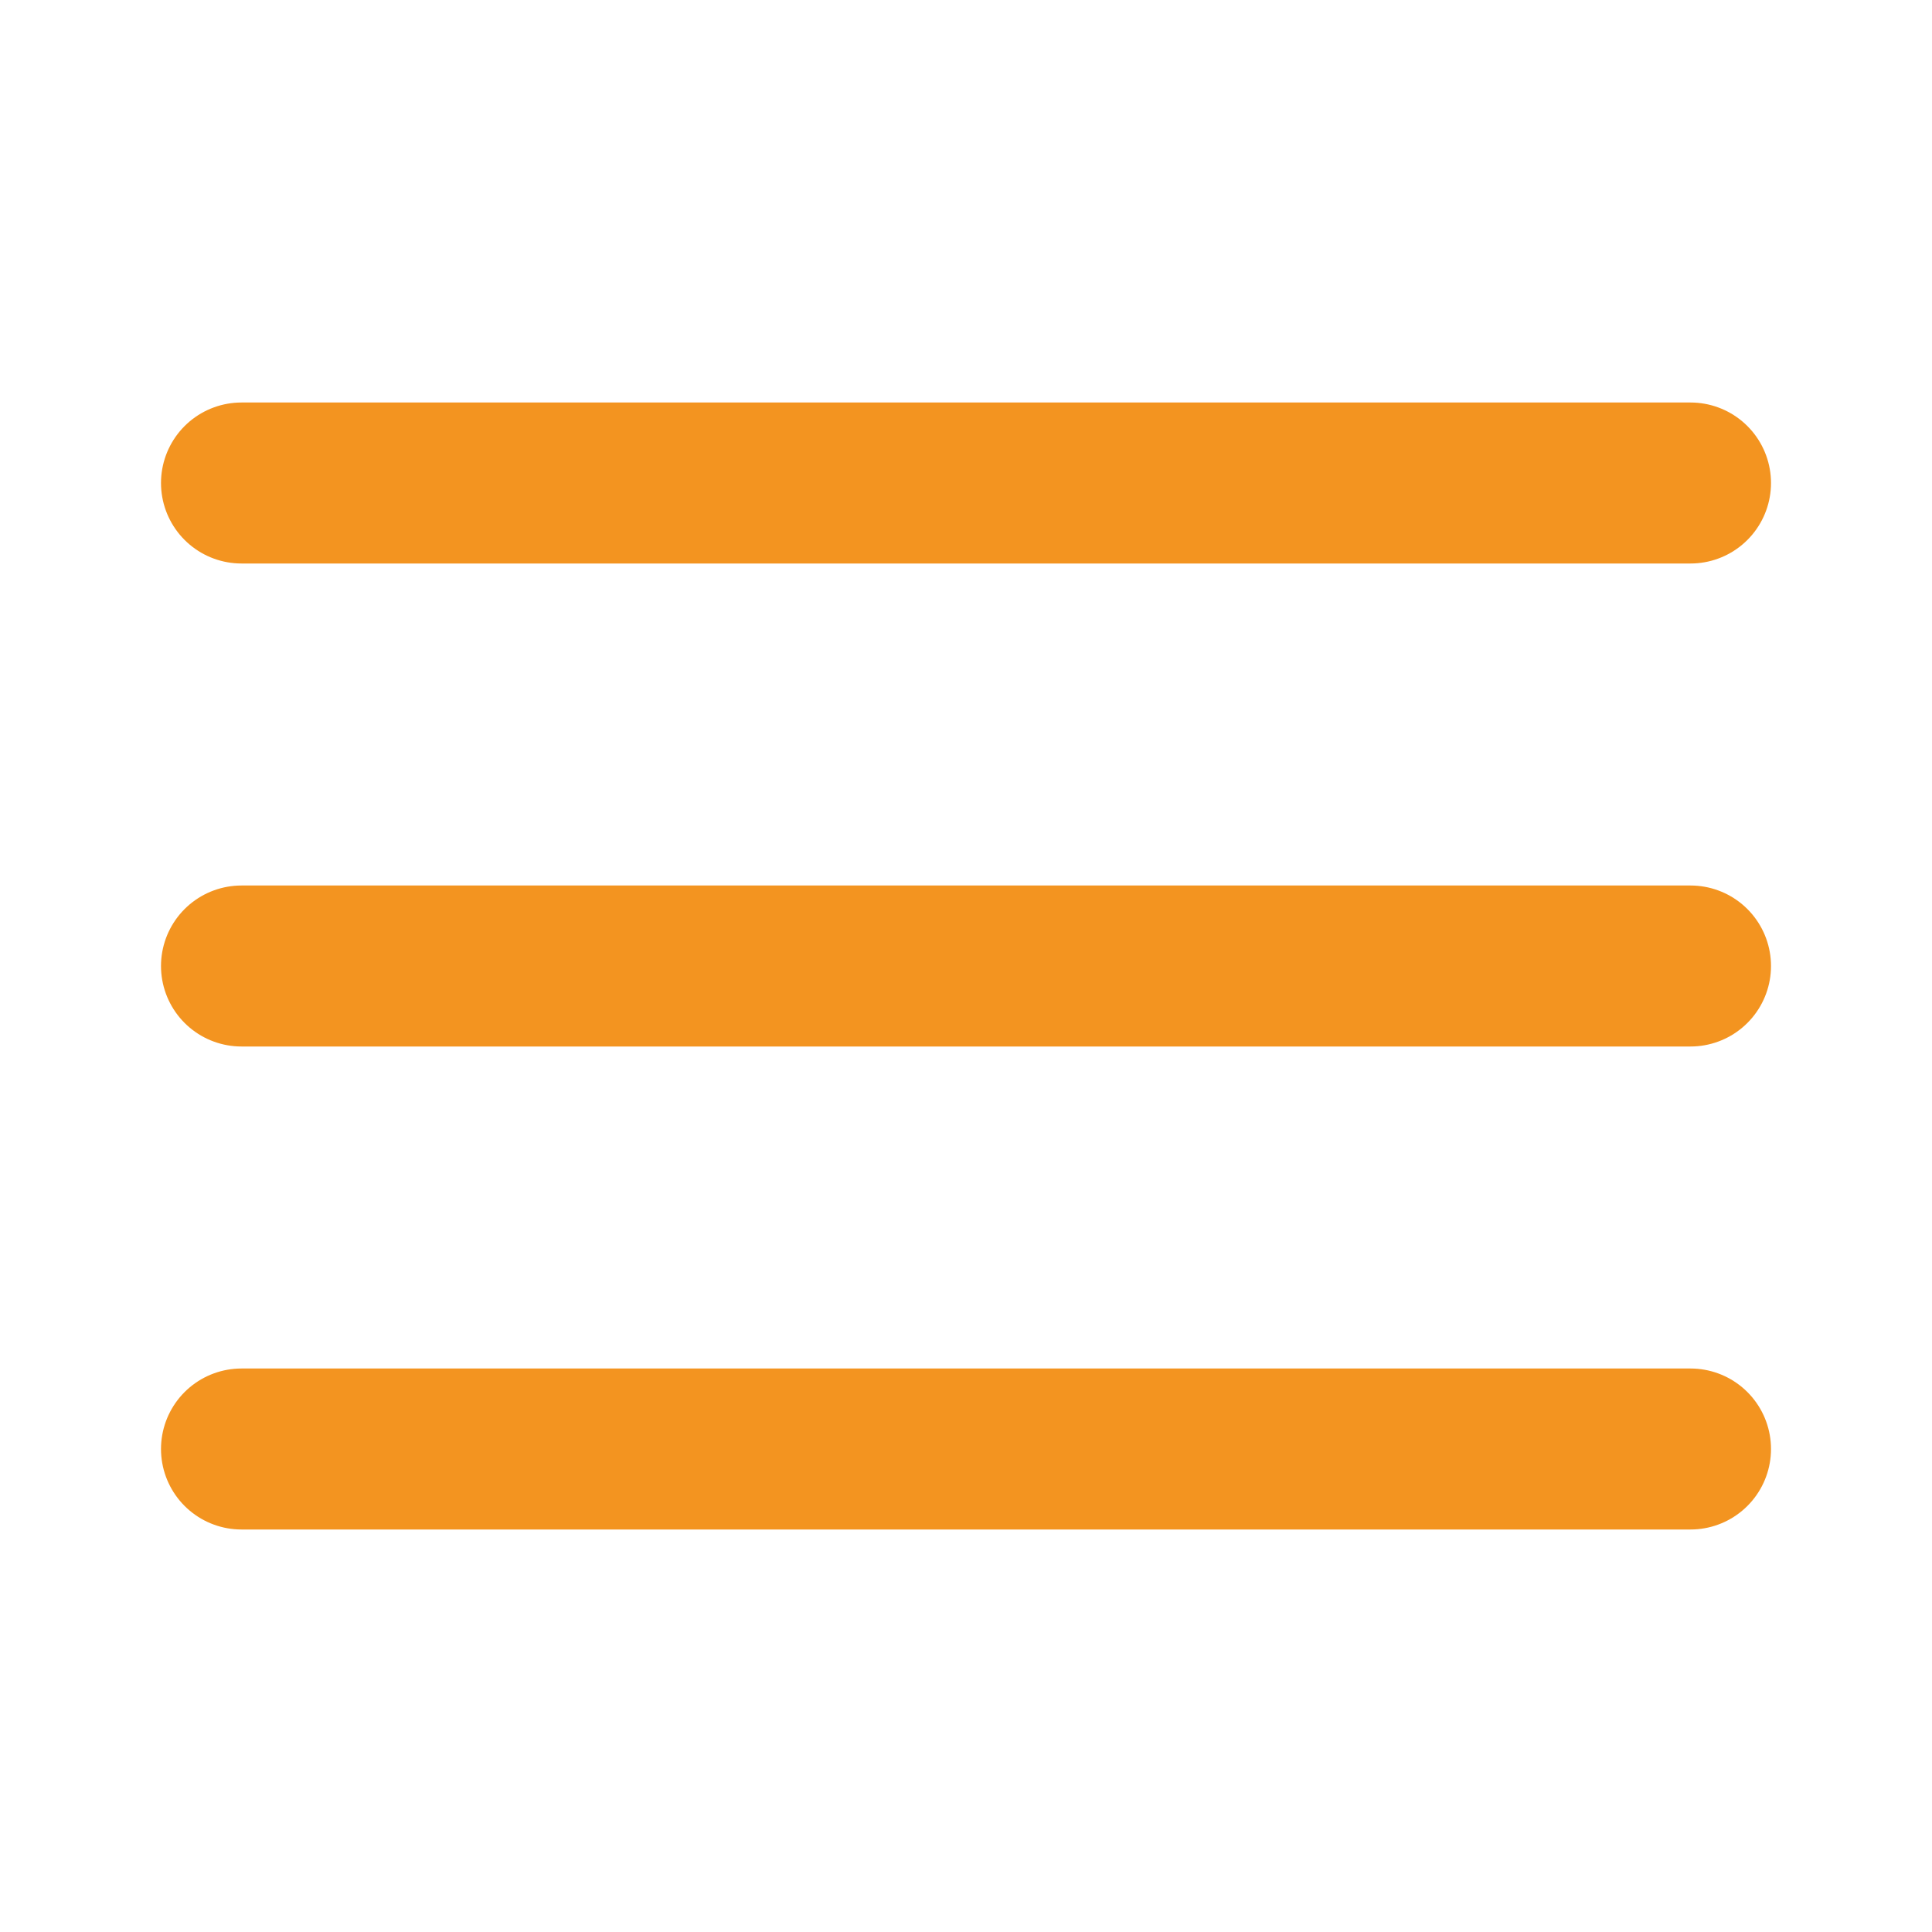
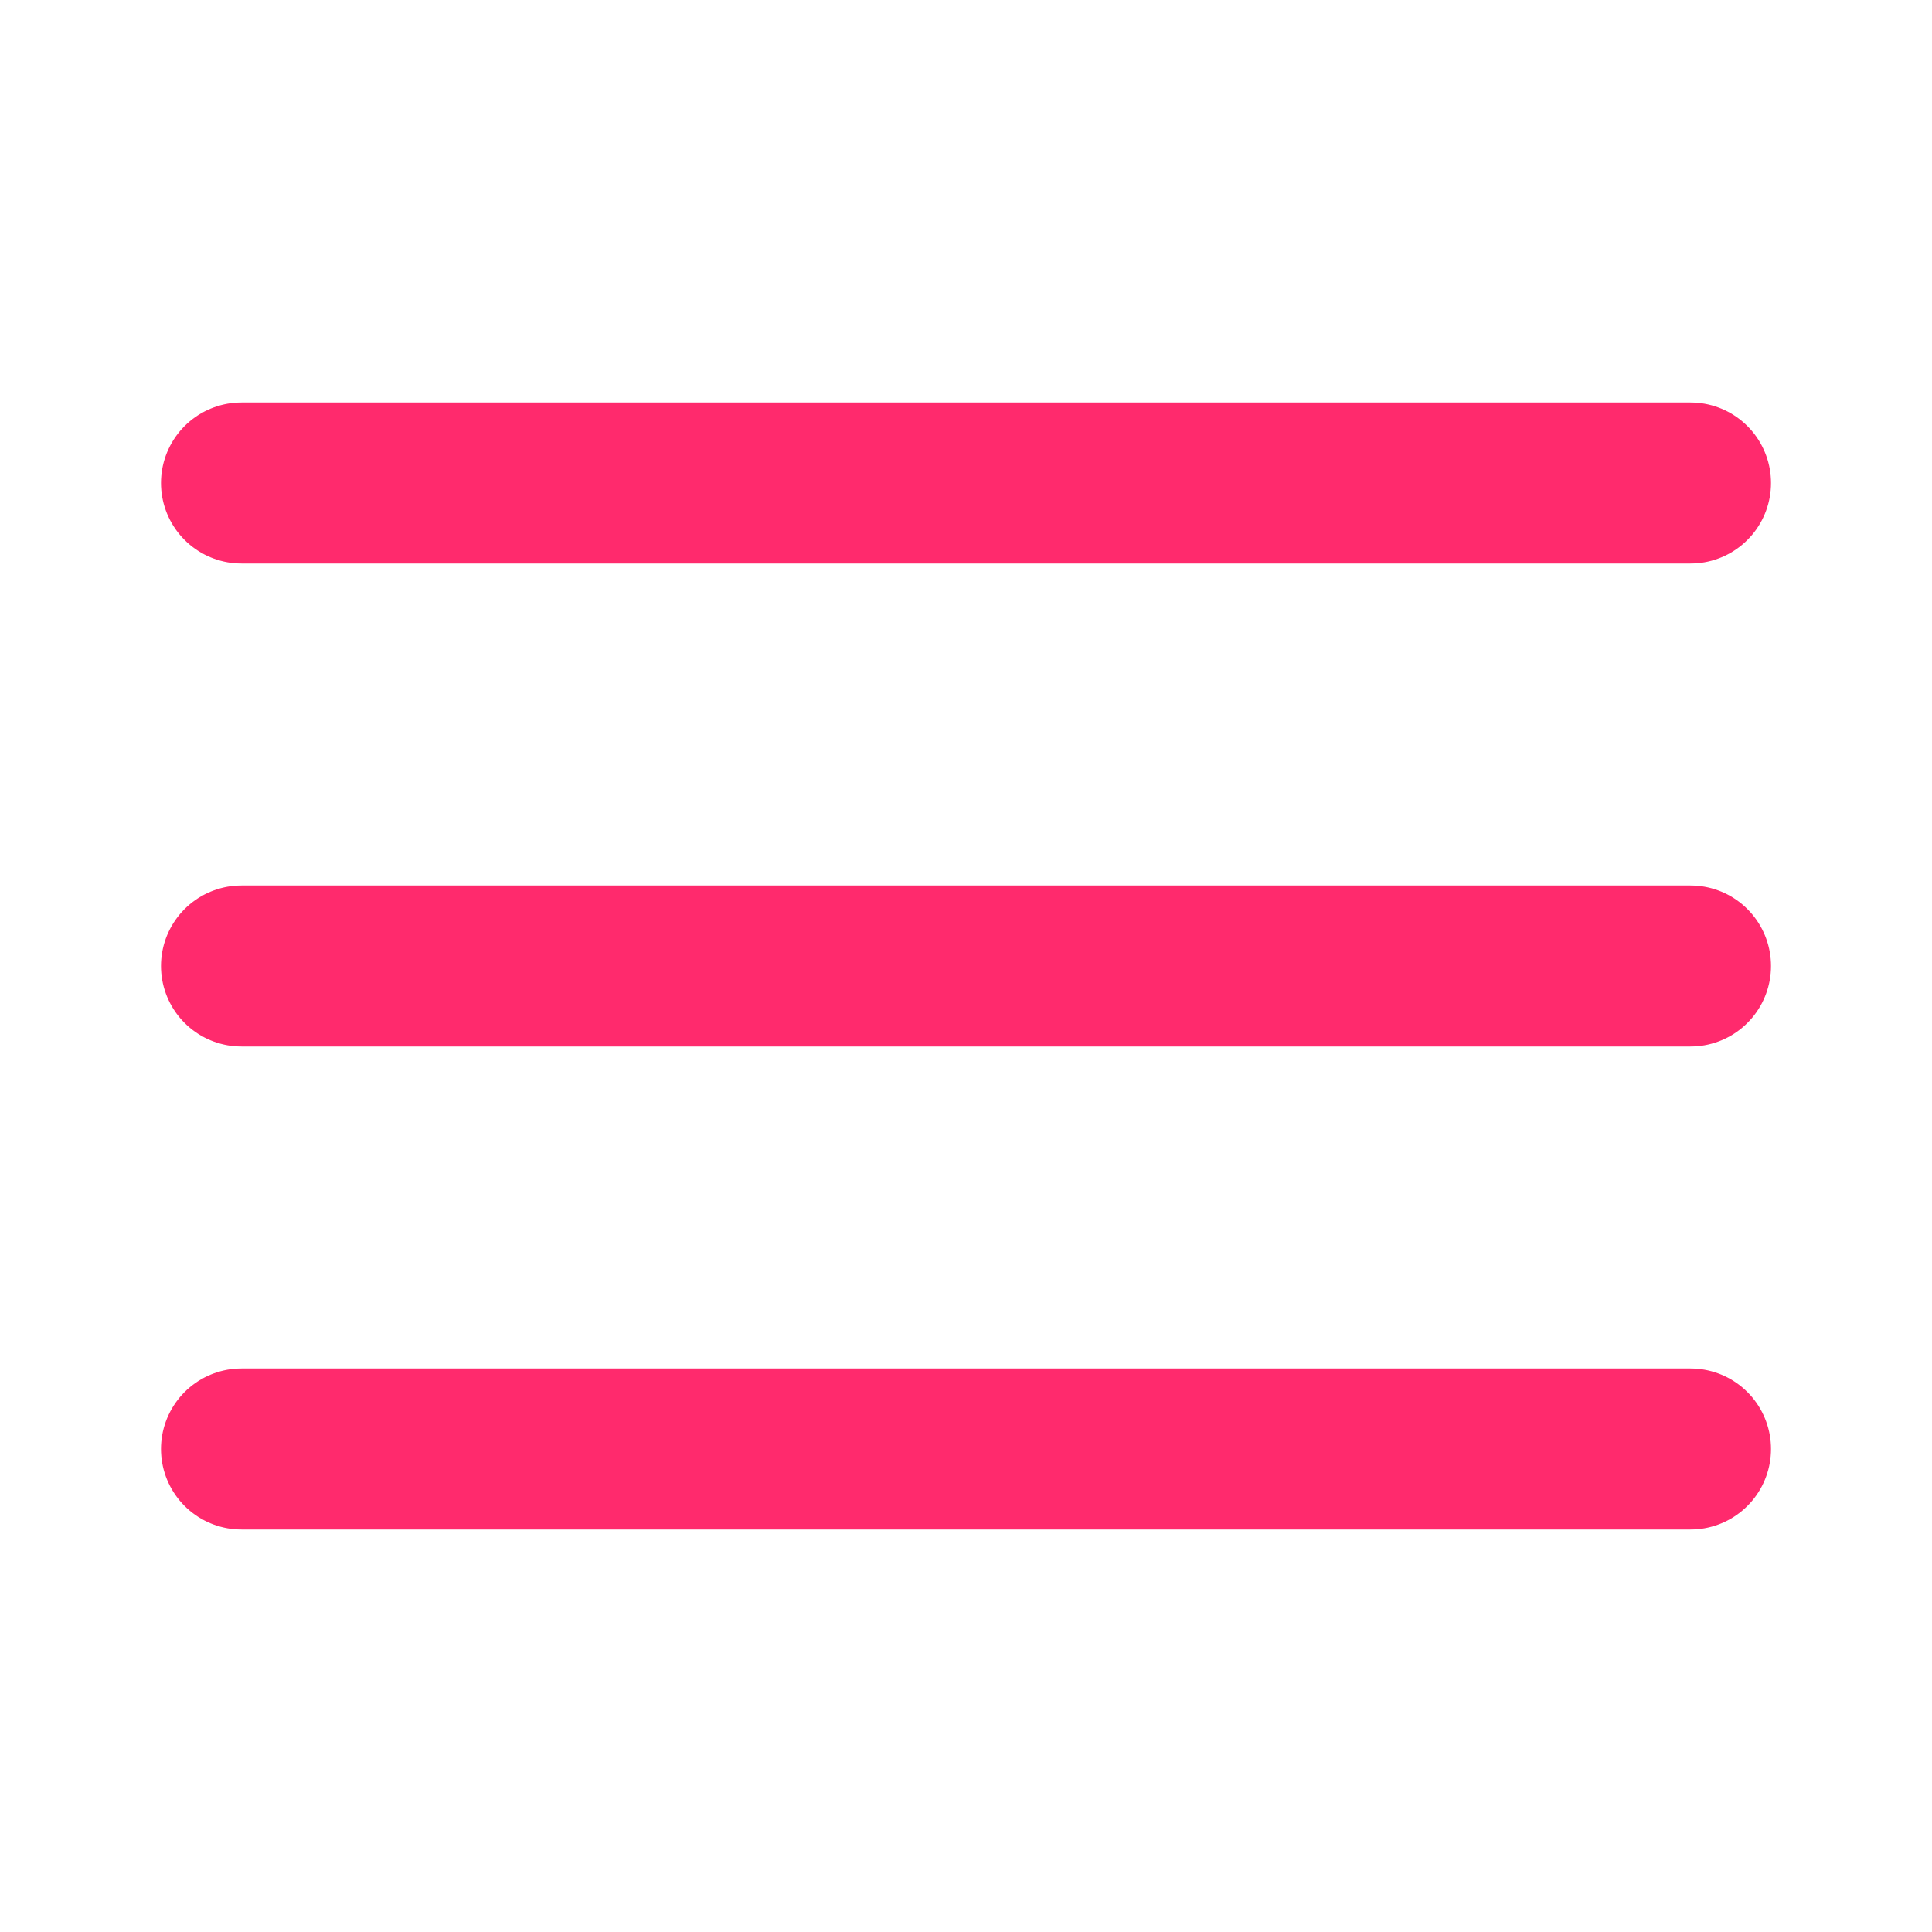
- <svg xmlns="http://www.w3.org/2000/svg" width="100" height="100" viewBox="0 0 24 24" fill="none" stroke="#f39420" stroke-width="2" stroke-linecap="round" stroke-linejoin="round" class="feather feather-menu">
+ <svg xmlns="http://www.w3.org/2000/svg" width="100" height="100" viewBox="0 0 24 24" fill="none" stroke="#ff2a6d" stroke-width="2" stroke-linecap="round" stroke-linejoin="round" class="feather feather-menu">
  <line x1="3" y1="12" x2="21" y2="12" />
  <line x1="3" y1="6" x2="21" y2="6" />
  <line x1="3" y1="18" x2="21" y2="18" />
</svg>
